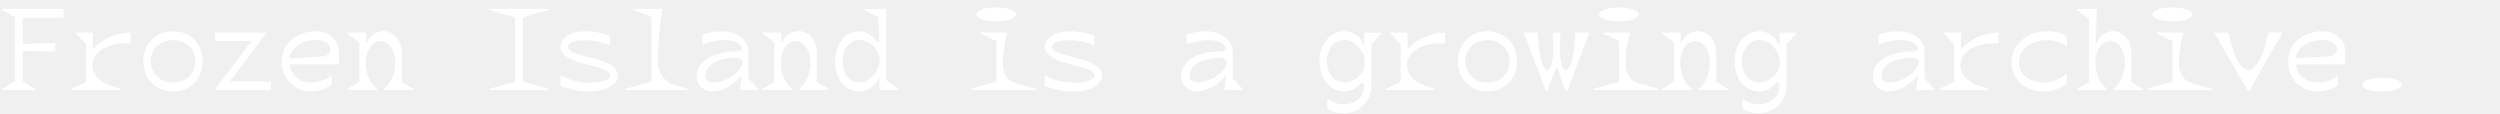
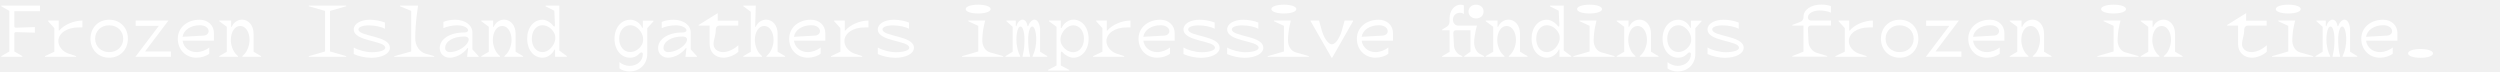
- <svg xmlns="http://www.w3.org/2000/svg" version="1.1" id="Layer_1" x="0px" y="0px" viewBox="0 0 1720 78" style="enable-background:new 0 0 1720 78;" xml:space="preserve">
+ <svg xmlns="http://www.w3.org/2000/svg" version="1.1" id="Layer_1" x="0px" y="0px" viewBox="0 0 2725 78" style="enable-background:new 0 0 2725 78;" xml:space="preserve">
  <style type="text/css">
	.st0{enable-background:new    ;}
	.st1{fill:#FFFFFF;}
</style>
  <g id="Layer_2_00000082327001397313722260000015424002618713803138_">
</g>
-   <g id="Layer_1_00000130626445821829905830000012789071706323672480_">
+   <g id="Layer_1_00000175300811517291664610000012290759947249157251_">
    <g class="st0">
      <path class="st1" d="M1.4,6.8V6.1h42.2v6.1H15.6v16.3c0,1,0.7,1.7,1.7,1.7l20.7-0.7v6.1L17.3,35c-1,0-1.7,0.7-1.7,1.7v19.4    l8.8,5.1v0.7H1.4v-0.7l8.8-5.1V11.9L1.4,6.8z" />
      <path class="st1" d="M64.6,33.3c5.2-6.3,15.8-10.9,25.2-10.9v7.5h-4.1c-12.8,0-22.1,6.3-22.1,15c0,5.7,4.7,11.4,11.2,13.6l8.2,2.7    v0.7H49v-0.7l10.2-4.8V30.6l-6.8-7.5v-0.7h11.6v10.9H64.6z" />
      <path class="st1" d="M139.4,42.2c0,12-8.6,20.7-20.4,20.7c-11.8,0-20.4-8.7-20.4-20.7c0-12,8.6-20.7,20.4-20.7    C130.8,21.4,139.4,30.1,139.4,42.2z M103.7,42.2c0,8.5,6.5,14.6,15.3,14.6c8.8,0,15.3-6.1,15.3-14.6c0-8.5-6.5-14.6-15.3-14.6    C110.2,27.5,103.7,33.7,103.7,42.2z" />
      <path class="st1" d="M147.6,61.9l25.5-33.7h-25.2v-5.8h35.7l-25.5,33.7h28.2v5.8H147.6z" />
      <path class="st1" d="M199,44.2c1,7.4,7.1,12.6,15.2,12.6c4.8,0,10.6-2.2,13.9-5.1v6.8c-3,2.6-8.8,4.4-13.9,4.4    c-11.8,0-20.4-8.7-20.4-20.7c0-12,10-20.7,23.8-20.7c9,0,15.6,6.1,15.6,14.6v8.2H199z M222,38.8c3.1-0.2,5.4-2.2,5.4-4.8    c0-3.7-4-6.5-9.5-6.5c-10.1,0-17.7,5.2-18.9,12.6L222,38.8z" />
      <path class="st1" d="M264.2,61.2l2-2c3.3-3.3,5.8-9.9,5.8-15.6c0-8.8-4.3-15.3-10.2-15.3c-5.9,0-10.2,6.5-10.2,15.3    c0,5.7,2.4,12.3,5.8,15.6l2,2v0.7H239v-0.7l8.2-4.8V29.2l-8.2-6.1v-0.7h12.9v6.8h0.7c1.8-4.6,6.5-7.8,11.2-7.8    c7.3,0,12.6,6.5,12.6,15.3v19.7l8.2,4.8v0.7h-20.4V61.2z" />
      <path class="st1" d="M377.4,61.9h-40.8v-0.7l17.7-5.1V11.9l-17.7-5.1V6.1h40.8v0.7l-17.7,5.1v44.2l17.7,5.1V61.9z" />
      <path class="st1" d="M390.7,32c0,8.2,34.3,6.5,34.3,20.1c0,6.3-8.6,10.9-20.4,10.9c-6.2,0-14.1-1.7-19-4.1v-7.1    c4.9,2.9,13.2,5.1,19.7,5.1c8.5,0,14.6-2,14.6-4.8c0-8.2-34.3-6.5-34.3-20.1c0-6.1,7.4-10.5,17.7-10.5c5.3,0,12.2,1.3,16.3,3.1    v6.8c-3.8-2.2-10.9-3.7-17-3.7C395.7,27.5,390.7,29.4,390.7,32z" />
      <path class="st1" d="M463.8,58.5l9.5,2.7v0.7h-43.5v-0.7l18.4-5.1V11.9l-12.2-5.1V6.1h19.7l-1.4,10.2c-1,7.6-1.7,18.3-1.7,25.5    C452.5,49.6,457.2,56.6,463.8,58.5z" />
      <path class="st1" d="M510.3,52.4h-0.7c-4.5,6.1-12.6,10.5-19.4,10.5c-6.3,0-10.9-4.4-10.9-10.5c0-9.9,11.2-17,26.5-17    c8.2,0,4.7-7.8-7.5-7.8c-5,0-11.4,1.3-15,3.1v-6.8c2.9-1.4,8.2-2.4,12.6-2.4c11,0,19,5.8,19,13.9v18.4l6.8,7.5v0.7h-12.6    L510.3,52.4z M505.9,39.8c-12,0-20.7,5.3-20.7,12.6c0,2.6,2.2,4.4,5.1,4.4c6.5,0,14.2-3.7,18.4-8.8    C512.4,43.2,511.3,39.8,505.9,39.8z" />
      <path class="st1" d="M549.8,61.2l2-2c3.3-3.3,5.8-9.9,5.8-15.6c0-8.8-4.3-15.3-10.2-15.3c-5.9,0-10.2,6.5-10.2,15.3    c0,5.7,2.4,12.3,5.8,15.6l2,2v0.7h-20.4v-0.7l8.2-4.8V29.2l-8.2-6.1v-0.7h12.9v6.8h0.7c1.8-4.6,6.5-7.8,11.2-7.8    c7.3,0,12.6,6.5,12.6,15.3v19.7l8.2,4.8v0.7h-20.4V61.2z" />
      <path class="st1" d="M574.6,42.2c0-12,7-20.7,16.7-20.7c3.9,0,8.8,2.7,11.6,6.5c1.2,1.6,2.1,1.2,2-1l-0.7-15.3l-9.5-4.8V6.1h15v49    l8.2,6.1v0.7h-12.9v-7.8h-0.7c-2.3,5.1-7.8,8.8-12.9,8.8C581.6,62.9,574.6,54.2,574.6,42.2z M579.7,42.2c0,8.5,4.8,14.6,11.6,14.6    c5.4,0,11-4.7,13.3-11.2c0.9-2.6,0.9-6.1,0-8.4c-2.2-5.6-7.8-9.7-13.3-9.7C584.5,27.5,579.7,33.7,579.7,42.2z" />
-       <path class="st1" d="M698.4,57.1l14.3,4.1v0.7h-44.9v-0.7l17.7-5.1V28.2l-10.9-5.1v-0.7h18.4l-1.4,6.1c-1,4.5-1.7,11.1-1.7,15.6    C689.9,50.3,693.3,55.7,698.4,57.1z M685.4,5.1c7.9,0,13.6,2,13.6,4.8s-5.7,4.8-13.6,4.8s-13.6-2-13.6-4.8S677.5,5.1,685.4,5.1z" />
-       <path class="st1" d="M723.9,32c0,8.2,34.3,6.5,34.3,20.1c0,6.3-8.6,10.9-20.4,10.9c-6.2,0-14.1-1.7-19-4.1v-7.1    c4.9,2.9,13.2,5.1,19.7,5.1c8.5,0,14.6-2,14.6-4.8c0-8.2-34.3-6.5-34.3-20.1c0-6.1,7.4-10.5,17.7-10.5c5.3,0,12.2,1.3,16.3,3.1    v6.8c-3.8-2.2-10.9-3.7-17-3.7C728.9,27.5,723.9,29.4,723.9,32z" />
-       <path class="st1" d="M843.5,52.4h-0.7c-4.5,6.1-12.6,10.5-19.4,10.5c-6.3,0-10.9-4.4-10.9-10.5c0-9.9,11.2-17,26.5-17    c8.2,0,4.7-7.8-7.5-7.8c-5,0-11.4,1.3-15,3.1v-6.8c2.9-1.4,8.2-2.4,12.6-2.4c11,0,19,5.8,19,13.9v18.4l6.8,7.5v0.7h-12.6    L843.5,52.4z M839.1,39.8c-12,0-20.7,5.3-20.7,12.6c0,2.6,2.2,4.4,5.1,4.4c6.5,0,14.2-3.7,18.4-8.8    C845.6,43.2,844.5,39.8,839.1,39.8z" />
-       <path class="st1" d="M937,57.1c-2,0-4.1,5.8-12.2,5.8c-9.9,0-17-8.7-17-20.7c0-12,7.3-20.7,17.3-20.7c5.4,0,10.9,3.7,12.9,8.8h0.7    v-7.8h11.6v0.7l-6.8,7.5v28.2c0,11-8.2,19-19.4,19c-4.1,0-8.6-1.4-10.9-3.4v-6.8c2.7,2.4,7.2,4.1,10.9,4.1    c8.5,0,14.6-5.4,14.6-12.9C938.7,57.9,938,57.1,937,57.1z M938.4,47.1c0.8-2.3,0.8-5.8,0-8.4c-2.2-6.5-7.8-11.2-13.3-11.2    c-7.1,0-12.2,6.1-12.2,14.6c0,8.5,5,14.6,11.9,14.6C930.5,56.8,936.2,52.7,938.4,47.1z" />
-       <path class="st1" d="M969,33.3c5.2-6.3,15.8-10.9,25.2-10.9v7.5h-4.1c-12.8,0-22.1,6.3-22.1,15c0,5.7,4.7,11.4,11.2,13.6l8.2,2.7    v0.7h-34v-0.7l10.2-4.8V30.6l-6.8-7.5v-0.7h11.6v10.9H969z" />
-       <path class="st1" d="M1043.8,42.2c0,12-8.6,20.7-20.4,20.7s-20.4-8.7-20.4-20.7c0-12,8.6-20.7,20.4-20.7S1043.8,30.1,1043.8,42.2z     M1008.1,42.2c0,8.5,6.5,14.6,15.3,14.6s15.3-6.1,15.3-14.6c0-8.5-6.5-14.6-15.3-14.6S1008.1,33.7,1008.1,42.2z" />
-       <path class="st1" d="M1078.1,62.9h-0.7l-6.1-16.3h-0.7l-6.1,16.3h-0.7l-15.3-39.8v-0.7h9.5l0.3,5.4c0.7,11.8,3.3,20.4,6.1,20.4    c3.1,0,4.8-8.6,4.1-20.4l-0.3-5.4h5.4l-0.3,5.4c-0.7,11.8,1,20.4,4.1,20.4c2.9,0,5.4-8.6,6.1-20.4l0.3-5.4h9.5v0.7L1078.1,62.9z" />
-       <path class="st1" d="M1126.8,57.1l14.3,4.1v0.7h-44.9v-0.7l17.7-5.1V28.2l-10.9-5.1v-0.7h18.4l-1.4,6.1c-1,4.5-1.7,11.1-1.7,15.6    C1118.3,50.3,1121.7,55.7,1126.8,57.1z M1113.8,5.1c7.9,0,13.6,2,13.6,4.8s-5.7,4.8-13.6,4.8s-13.6-2-13.6-4.8    S1105.9,5.1,1113.8,5.1z" />
-       <path class="st1" d="M1168.6,61.2l2-2c3.3-3.3,5.8-9.9,5.8-15.6c0-8.8-4.3-15.3-10.2-15.3c-5.9,0-10.2,6.5-10.2,15.3    c0,5.7,2.4,12.3,5.8,15.6l2,2v0.7h-20.4v-0.7l8.2-4.8V29.2l-8.2-6.1v-0.7h12.9v6.8h0.7c1.8-4.6,6.5-7.8,11.2-7.8    c7.3,0,12.6,6.5,12.6,15.3v19.7l8.2,4.8v0.7h-20.4V61.2z" />
-       <path class="st1" d="M1222.6,57.1c-2,0-4.1,5.8-12.2,5.8c-9.9,0-17-8.7-17-20.7c0-12,7.3-20.7,17.3-20.7c5.4,0,10.9,3.7,12.9,8.8    h0.7v-7.8h11.6v0.7l-6.8,7.5v28.2c0,11-8.2,19-19.4,19c-4.1,0-8.6-1.4-10.9-3.4v-6.8c2.7,2.4,7.2,4.1,10.9,4.1    c8.5,0,14.6-5.4,14.6-12.9C1224.3,57.9,1223.6,57.1,1222.6,57.1z M1224,47.1c0.8-2.3,0.8-5.8,0-8.4c-2.2-6.5-7.8-11.2-13.3-11.2    c-7.1,0-12.2,6.1-12.2,14.6c0,8.5,5,14.6,11.9,14.6C1216.1,56.8,1221.8,52.7,1224,47.1z" />
-       <path class="st1" d="M1319.5,52.4h-0.7c-4.5,6.1-12.6,10.5-19.4,10.5c-6.3,0-10.9-4.4-10.9-10.5c0-9.9,11.2-17,26.5-17    c8.2,0,4.7-7.8-7.5-7.8c-5,0-11.4,1.3-15,3.1v-6.8c2.9-1.4,8.2-2.4,12.6-2.4c11,0,19,5.8,19,13.9v18.4l6.8,7.5v0.7h-12.6    L1319.5,52.4z M1315.1,39.8c-12,0-20.7,5.3-20.7,12.6c0,2.6,2.2,4.4,5.1,4.4c6.5,0,14.2-3.7,18.4-8.8    C1321.6,43.2,1320.5,39.8,1315.1,39.8z" />
-       <path class="st1" d="M1349.8,33.3c5.2-6.3,15.8-10.9,25.2-10.9v7.5h-4.1c-12.8,0-22.1,6.3-22.1,15c0,5.7,4.7,11.4,11.2,13.6    l8.2,2.7v0.7h-34v-0.7l10.2-4.8V30.6l-6.8-7.5v-0.7h11.6v10.9H1349.8z" />
-       <path class="st1" d="M1421.9,50.7v6.8c-3.7,3.1-10.3,5.4-15.6,5.4c-13,0-22.4-8.3-22.4-19.7c0-12.6,10.5-21.8,25.2-21.8    c5,0,10.4,1.6,12.9,3.7V32c-2.7-2.6-8.1-4.4-12.9-4.4c-11.8,0-20.2,6.6-20.1,15.6c0.1,7.9,7.3,13.6,17.3,13.6    C1411.5,56.8,1418.1,54.2,1421.9,50.7z" />
-       <path class="st1" d="M1454.2,61.2l2-2c3.3-3.3,5.8-9.9,5.8-15.6c0-8.8-4.3-15.3-10.2-15.3c-5.9,0-10.2,6.5-10.2,15.3    c0,5.7,2.4,12.3,5.8,15.6l2,2v0.7H1429v-0.7l8.2-4.8V12.9l-8.2-6.1V6.1h13.6l-0.7,23.1h0.7c1.8-4.6,6.5-7.8,11.2-7.8    c7.3,0,12.6,6.5,12.6,15.3v19.7l8.2,4.8v0.7h-20.4V61.2z" />
-       <path class="st1" d="M1507.6,57.1l14.3,4.1v0.7H1477v-0.7l17.7-5.1V28.2l-10.9-5.1v-0.7h18.4l-1.4,6.1c-1,4.5-1.7,11.1-1.7,15.6    C1499.1,50.3,1502.5,55.7,1507.6,57.1z M1494.6,5.1c7.9,0,13.6,2,13.6,4.8s-5.7,4.8-13.6,4.8s-13.6-2-13.6-4.8    S1486.7,5.1,1494.6,5.1z" />
-       <path class="st1" d="M1547.3,62.9h-0.7l-22.8-39.8v-0.7h9.2l2.7,9.9c2.5,9.2,7.3,16,11.2,16c3.9,0,8.7-6.7,11.2-16l2.7-9.9h9.2    v0.7L1547.3,62.9z" />
-       <path class="st1" d="M1579.4,44.2c1,7.4,7.1,12.6,15.2,12.6c4.8,0,10.6-2.2,13.9-5.1v6.8c-3,2.6-8.8,4.4-13.9,4.4    c-11.8,0-20.4-8.7-20.4-20.7c0-12,10-20.7,23.8-20.7c9,0,15.6,6.1,15.6,14.6v8.2H1579.4z M1602.4,38.8c3.1-0.2,5.4-2.2,5.4-4.8    c0-3.7-4-6.5-9.5-6.5c-10.1,0-17.7,5.2-18.9,12.6L1602.4,38.8z" />
-       <path class="st1" d="M1638.8,53.4c7.9,0,13.6,2,13.6,4.8s-5.7,4.8-13.6,4.8c-7.9,0-13.6-2-13.6-4.8S1630.9,53.4,1638.8,53.4z" />
+       <path class="st1" d="M699,57.1c-2,0-4.1,5.8-12.2,5.8c-9.9,0-17-8.7-17-20.7c0-12,7.3-20.7,17.3-20.7c5.4,0,10.9,3.7,12.9,8.8h0.7    v-7.8h11.6v0.7l-6.8,7.5v28.2c0,11-8.2,19-19.4,19c-4.1,0-8.6-1.4-10.9-3.4v-6.8c2.7,2.4,7.2,4.1,10.9,4.1    c8.5,0,14.6-5.4,14.6-12.9C700.7,57.9,700,57.1,699,57.1z M700.4,47.1c0.8-2.3,0.8-5.8,0-8.4c-2.2-6.5-7.8-11.2-13.3-11.2    c-7.1,0-12.2,6.1-12.2,14.6c0,8.5,5,14.6,11.9,14.6C692.5,56.8,698.2,52.7,700.4,47.1z" />
+       <path class="st1" d="M748.3,52.4h-0.7c-4.5,6.1-12.6,10.5-19.4,10.5c-6.3,0-10.9-4.4-10.9-10.5c0-9.9,11.2-17,26.5-17    c8.2,0,4.7-7.8-7.5-7.8c-5,0-11.4,1.3-15,3.1v-6.8c2.9-1.4,8.2-2.4,12.6-2.4c11,0,19,5.8,19,13.9v18.4l6.8,7.5v0.7h-12.6    L748.3,52.4z M743.9,39.8c-12,0-20.7,5.3-20.7,12.6c0,2.6,2.2,4.4,5.1,4.4c6.5,0,14.2-3.7,18.4-8.8    C750.4,43.2,749.3,39.8,743.9,39.8z" />
+       <path class="st1" d="M804.8,49.3v7.1c-3.9,3.7-10.7,6.5-16.3,6.5c-8.7,0-15-6.1-15-14.6V27.9h-11.9v-0.7l20.7-12.9v8.2h22.4v5.4    h-20.4c-2.4,0-4.1,1.7-4.1,4.1c0,7.3-2.4,10.7-2.4,16.3c0,4.9,4.4,8.5,10.5,8.5C793.3,56.8,800.1,53.7,804.8,49.3z" />
+       <path class="st1" d="M835.4,61.2l2-2c3.3-3.3,5.8-9.9,5.8-15.6c0-8.8-4.3-15.3-10.2-15.3c-5.9,0-10.2,6.5-10.2,15.3    c0,5.7,2.4,12.3,5.8,15.6l2,2v0.7h-20.4v-0.7l8.2-4.8V12.9l-8.2-6.1V6.1h13.6l-0.7,23.1h0.7c1.8-4.6,6.5-7.8,11.2-7.8    c7.3,0,12.6,6.5,12.6,15.3v19.7l8.2,4.8v0.7h-20.4V61.2z" />
+       <path class="st1" d="M865.4,44.2c1,7.4,7.1,12.6,15.2,12.6c4.8,0,10.6-2.2,13.9-5.1v6.8c-3,2.6-8.8,4.4-13.9,4.4    c-11.8,0-20.4-8.7-20.4-20.7c0-12,10-20.7,23.8-20.7c9,0,15.6,6.1,15.6,14.6v8.2H865.4z M888.4,38.8c3.1-0.2,5.4-2.2,5.4-4.8    c0-3.7-4-6.5-9.5-6.5c-10.1,0-17.7,5.2-18.9,12.6L888.4,38.8z" />
+       <path class="st1" d="M921.4,33.3c5.2-6.3,15.8-10.9,25.2-10.9v7.5h-4.1c-12.8,0-22.1,6.3-22.1,15c0,5.7,4.7,11.4,11.2,13.6    l8.2,2.7v0.7h-34v-0.7l10.2-4.8V30.6l-6.8-7.5v-0.7h11.6v10.9H921.4z" />
+       <path class="st1" d="M961.9,32c0,8.2,34.3,6.5,34.3,20.1c0,6.3-8.6,10.9-20.4,10.9c-6.2,0-14.1-1.7-19-4.1v-7.1    c4.9,2.9,13.2,5.1,19.7,5.1c8.5,0,14.6-2,14.6-4.8c0-8.2-34.3-6.5-34.3-20.1c0-6.1,7.4-10.5,17.7-10.5c5.3,0,12.2,1.3,16.3,3.1    v6.8c-3.8-2.2-10.9-3.7-17-3.7C966.9,27.5,961.9,29.4,961.9,32z" />
+       <path class="st1" d="M1079.2,57.1l14.3,4.1v0.7h-44.9v-0.7l17.7-5.1V28.2l-10.9-5.1v-0.7h18.4l-1.4,6.1c-1,4.5-1.7,11.1-1.7,15.6    C1070.7,50.3,1074.1,55.7,1079.2,57.1z M1066.2,5.1c7.9,0,13.6,2,13.6,4.8s-5.7,4.8-13.6,4.8s-13.6-2-13.6-4.8    S1058.3,5.1,1066.2,5.1z" />
+       <path class="st1" d="M1126.8,58.1c1.6-3.6,2.7-9.8,2.7-14.6c0-8.5-1.8-14.6-4.4-14.6s-4.4,6.1-4.4,14.6c0,5.1,0.5,11.3,1.4,14.6    l0.7,3.1v0.7h-8.2v-0.7l0.7-3.1c0.8-3.1,1.4-9.2,1.4-14.6c0-8.5-1.8-14.6-4.4-14.6c-2.6,0-4.4,6.1-4.4,14.6    c0,4.9,1.2,11.1,2.7,14.6l1.4,3.1v0.7h-16v-0.7l7.8-4.8V29.2l-6.8-6.1v-0.7h10.2v6.1h0.7c1-4.1,3.9-7.1,6.8-7.1    c2.6,0,4.8,3,5.3,7.1h0.7c1.4-4.1,4.3-7.1,6.9-7.1c3.5,0,6.1,5,6.1,11.9v23.1l7.8,4.8v0.7h-16v-0.7L1126.8,58.1z" />
+       <path class="st1" d="M1186.6,42.2c0,12-7,20.7-16.7,20.7c-3.7,0-8.6-2.4-11.6-5.8c-1.2-1.4-2-1-2,1v13.3l9.2,4.8v0.7h-23.1v-0.7    l9.2-4.8V29.2l-8.2-6.1v-0.7h12.9v8.2h0.7c2.4-5.3,7.8-9.2,12.9-9.2C1179.6,21.4,1186.6,30.1,1186.6,42.2z M1181.5,42.2    c0-8.5-4.8-14.6-11.6-14.6c-5.4,0-11,4.7-13.3,11.2c-0.9,2.6-0.9,6.1,0,8.4c2.2,5.6,7.8,9.7,13.3,9.7    C1176.7,56.8,1181.5,50.7,1181.5,42.2z" />
+       <path class="st1" d="M1207,33.3c5.2-6.3,15.8-10.9,25.2-10.9v7.5h-4.1c-12.8,0-22.1,6.3-22.1,15c0,5.7,4.7,11.4,11.2,13.6l8.2,2.7    v0.7h-34v-0.7l10.2-4.8V30.6l-6.8-7.5v-0.7h11.6v10.9H1207z" />
+       <path class="st1" d="M1246.2,44.2c1,7.4,7.1,12.6,15.2,12.6c4.8,0,10.6-2.2,13.9-5.1v6.8c-3,2.6-8.8,4.4-13.9,4.4    c-11.8,0-20.4-8.7-20.4-20.7c0-12,10-20.7,23.8-20.7c9,0,15.6,6.1,15.6,14.6v8.2H1246.2z M1269.2,38.8c3.1-0.2,5.4-2.2,5.4-4.8    c0-3.7-4-6.5-9.5-6.5c-10.1,0-17.7,5.2-18.9,12.6L1269.2,38.8z" />
+       <path class="st1" d="M1295.1,32c0,8.2,34.3,6.5,34.3,20.1c0,6.3-8.6,10.9-20.4,10.9c-6.2,0-14.1-1.7-19-4.1v-7.1    c4.9,2.9,13.2,5.1,19.7,5.1c8.5,0,14.6-2,14.6-4.8c0-8.2-34.3-6.5-34.3-20.1c0-6.1,7.4-10.5,17.7-10.5c5.3,0,12.2,1.3,16.3,3.1    v6.8c-3.8-2.2-10.9-3.7-17-3.7C1300.1,27.5,1295.1,29.4,1295.1,32z" />
+       <path class="st1" d="M1342.7,32c0,8.2,34.3,6.5,34.3,20.1c0,6.3-8.6,10.9-20.4,10.9c-6.2,0-14.1-1.7-19-4.1v-7.1    c4.9,2.9,13.2,5.1,19.7,5.1c8.5,0,14.6-2,14.6-4.8c0-8.2-34.3-6.5-34.3-20.1c0-6.1,7.4-10.5,17.7-10.5c5.3,0,12.2,1.3,16.3,3.1    v6.8c-3.8-2.2-10.9-3.7-17-3.7C1347.7,27.5,1342.7,29.4,1342.7,32z" />
+       <path class="st1" d="M1412.4,57.1l14.3,4.1v0.7h-44.9v-0.7l17.7-5.1V28.2l-10.9-5.1v-0.7h18.4l-1.4,6.1c-1,4.5-1.7,11.1-1.7,15.6    C1403.9,50.3,1407.3,55.7,1412.4,57.1z M1399.4,5.1c7.9,0,13.6,2,13.6,4.8s-5.7,4.8-13.6,4.8s-13.6-2-13.6-4.8    S1391.5,5.1,1399.4,5.1z" />
+       <path class="st1" d="M1452.1,62.9h-0.7l-22.8-39.8v-0.7h9.2l2.7,9.9c2.5,9.2,7.3,16,11.2,16c3.9,0,8.7-6.7,11.2-16l2.7-9.9h9.2    v0.7L1452.1,62.9z" />
+       <path class="st1" d="M1484.2,44.2c1,7.4,7.1,12.6,15.2,12.6c4.8,0,10.6-2.2,13.9-5.1v6.8c-3,2.6-8.8,4.4-13.9,4.4    c-11.8,0-20.4-8.7-20.4-20.7c0-12,10-20.7,23.8-20.7c9,0,15.6,6.1,15.6,14.6v8.2H1484.2z M1507.2,38.8c3.1-0.2,5.4-2.2,5.4-4.8    c0-3.7-4-6.5-9.5-6.5c-10.1,0-17.7,5.2-18.9,12.6L1507.2,38.8z" />
+       <path class="st1" d="M1612.6,58.5l5.1,2.7v0.7H1596v-0.7l6.8-4.8V33h-16c-1.6,0-2.8,1.3-2.7,3.1l0.7,13.3    c0.2,4.4,2.9,8.8,6.5,10.5l2.7,1.4v0.7h-22.1v-0.7l8.2-4.8V33h-8.2v-0.7l5.4-3.4c1.6-1,2.7-3.3,2.7-5.4v-3.1    c0-8.8,5.2-15.3,12.2-15.3c1,0,2.4,0.3,3.4,0.7v9.5c-1-0.8-2.7-1.4-4.1-1.4c-4.6,0-7.8,3.1-7.8,7.5c0,3.7,2.4,6.5,5.8,6.5h20.4    l-1.4,5.4c-1,4.6-1.7,10-1.7,12.9C1606.8,51.5,1609.3,56.6,1612.6,58.5z M1600.7,12.6c0-4.4,3.4-7.5,8.2-7.5s8.2,3.1,8.2,7.5    s-3.4,7.5-8.2,7.5S1600.7,16.9,1600.7,12.6z" />
+       <path class="st1" d="M1644.6,61.2l2-2c3.3-3.3,5.8-9.9,5.8-15.6c0-8.8-4.3-15.3-10.2-15.3c-5.9,0-10.2,6.5-10.2,15.3    c0,5.7,2.4,12.3,5.8,15.6l2,2v0.7h-20.4v-0.7l8.2-4.8V29.2l-8.2-6.1v-0.7h12.9v6.8h0.7c1.8-4.6,6.5-7.8,11.2-7.8    c7.3,0,12.6,6.5,12.6,15.3v19.7l8.2,4.8v0.7h-20.4V61.2z" />
+       <path class="st1" d="M1669.4,42.2c0-12,7-20.7,16.7-20.7c3.9,0,8.8,2.7,11.6,6.5c1.2,1.6,2.1,1.2,2-1l-0.7-15.3l-9.5-4.8V6.1h15    v49l8.2,6.1v0.7h-12.9v-7.8h-0.7c-2.3,5.1-7.8,8.8-12.9,8.8C1676.4,62.9,1669.4,54.2,1669.4,42.2z M1674.5,42.2    c0,8.5,4.8,14.6,11.6,14.6c5.4,0,11-4.7,13.3-11.2c0.9-2.6,0.9-6.1,0-8.4c-2.2-5.6-7.8-9.7-13.3-9.7    C1679.3,27.5,1674.5,33.7,1674.5,42.2z" />
+       <path class="st1" d="M1745.6,57.1l14.3,4.1v0.7H1715v-0.7l17.7-5.1V28.2l-10.9-5.1v-0.7h18.4l-1.4,6.1c-1,4.5-1.7,11.1-1.7,15.6    C1737.1,50.3,1740.5,55.7,1745.6,57.1z M1732.6,5.1c7.9,0,13.6,2,13.6,4.8s-5.7,4.8-13.6,4.8s-13.6-2-13.6-4.8    S1724.7,5.1,1732.6,5.1z" />
+       <path class="st1" d="M1787.4,61.2l2-2c3.3-3.3,5.8-9.9,5.8-15.6c0-8.8-4.3-15.3-10.2-15.3c-5.9,0-10.2,6.5-10.2,15.3    c0,5.7,2.4,12.3,5.8,15.6l2,2v0.7h-20.4v-0.7l8.2-4.8V29.2l-8.2-6.1v-0.7h12.9v6.8h0.7c1.8-4.6,6.5-7.8,11.2-7.8    c7.3,0,12.6,6.5,12.6,15.3v19.7l8.2,4.8v0.7h-20.4V61.2z" />
+       <path class="st1" d="M1841.4,57.1c-2,0-4.1,5.8-12.2,5.8c-9.9,0-17-8.7-17-20.7c0-12,7.3-20.7,17.3-20.7c5.4,0,10.9,3.7,12.9,8.8    h0.7v-7.8h11.6v0.7l-6.8,7.5v28.2c0,11-8.2,19-19.4,19c-4.1,0-8.6-1.4-10.9-3.4v-6.8c2.7,2.4,7.2,4.1,10.9,4.1    c8.5,0,14.6-5.4,14.6-12.9C1843.1,57.9,1842.4,57.1,1841.4,57.1z M1842.8,47.1c0.8-2.3,0.8-5.8,0-8.4c-2.2-6.5-7.8-11.2-13.3-11.2    c-7.1,0-12.2,6.1-12.2,14.6c0,8.5,5,14.6,11.9,14.6C1834.9,56.8,1840.6,52.7,1842.8,47.1z" />
+       <path class="st1" d="M1866.3,32c0,8.2,34.3,6.5,34.3,20.1c0,6.3-8.6,10.9-20.4,10.9c-6.2,0-14.1-1.7-19-4.1v-7.1    c4.9,2.9,13.2,5.1,19.7,5.1c8.5,0,14.6-2,14.6-4.8c0-8.2-34.3-6.5-34.3-20.1c0-6.1,7.4-10.5,17.7-10.5c5.3,0,12.2,1.3,16.3,3.1    v6.8c-3.8-2.2-10.9-3.7-17-3.7C1871.3,27.5,1866.3,29.4,1866.3,32z" />
+       <path class="st1" d="M1970.6,19c0,2,1.4,3.4,3.4,3.4h21.8v5.4H1974c-2,0-3.5,1.4-3.4,3.4l0.7,14.6c0.3,5.4,4.1,10.4,9.2,11.9    l11.2,3.4v0.7h-38.1v-0.7l12.2-4.8V27.9h-12.2v-0.7l8.8-3.4c2-0.7,3.4-2.7,3.4-4.8v-0.7c0-7.7,8.2-13.3,19.4-13.3    c3.9,0,8.3,0.7,10.5,1.7v7.1c-2.7-1.4-8-2.4-12.6-2.4C1975.9,11.6,1970.6,14.7,1970.6,19z" />
+       <path class="st1" d="M2016.2,33.3c5.2-6.3,15.8-10.9,25.2-10.9v7.5h-4.1c-12.8,0-22.1,6.3-22.1,15c0,5.7,4.7,11.4,11.2,13.6    l8.2,2.7v0.7h-34v-0.7l10.2-4.8V30.6l-6.8-7.5v-0.7h11.6v10.9H2016.2z" />
+       <path class="st1" d="M2091,42.2c0,12-8.6,20.7-20.4,20.7c-11.8,0-20.4-8.7-20.4-20.7c0-12,8.6-20.7,20.4-20.7    C2082.4,21.4,2091,30.1,2091,42.2z M2055.3,42.2c0,8.5,6.5,14.6,15.3,14.6c8.8,0,15.3-6.1,15.3-14.6c0-8.5-6.5-14.6-15.3-14.6    C2061.8,27.5,2055.3,33.7,2055.3,42.2z" />
+       <path class="st1" d="M2099.2,61.9l25.5-33.7h-25.2v-5.8h35.7l-25.5,33.7h28.2v5.8H2099.2z" />
+       <path class="st1" d="M2150.6,44.2c1,7.4,7.1,12.6,15.2,12.6c4.8,0,10.6-2.2,13.9-5.1v6.8c-3,2.6-8.8,4.4-13.9,4.4    c-11.8,0-20.4-8.7-20.4-20.7c0-12,10-20.7,23.8-20.7c9,0,15.6,6.1,15.6,14.6v8.2H2150.6z M2173.6,38.8c3.1-0.2,5.4-2.2,5.4-4.8    c0-3.7-4-6.5-9.5-6.5c-10.1,0-17.7,5.2-18.9,12.6L2173.6,38.8z" />
+       <path class="st1" d="M2215.8,61.2l2-2c3.3-3.3,5.8-9.9,5.8-15.6c0-8.8-4.3-15.3-10.2-15.3c-5.9,0-10.2,6.5-10.2,15.3    c0,5.7,2.4,12.3,5.8,15.6l2,2v0.7h-20.4v-0.7l8.2-4.8V29.2l-8.2-6.1v-0.7h12.9v6.8h0.7c1.8-4.6,6.5-7.8,11.2-7.8    c7.3,0,12.6,6.5,12.6,15.3v19.7l8.2,4.8v0.7h-20.4V61.2z" />
+       <path class="st1" d="M2316.7,57.1l14.3,4.1v0.7h-44.9v-0.7l17.7-5.1V28.2l-10.9-5.1v-0.7h18.4l-1.4,6.1c-1,4.5-1.7,11.1-1.7,15.6    C2308.2,50.3,2311.6,55.7,2316.7,57.1z M2303.8,5.1c7.9,0,13.6,2,13.6,4.8s-5.7,4.8-13.6,4.8s-13.6-2-13.6-4.8    S2295.9,5.1,2303.8,5.1z" />
+       <path class="st1" d="M2358.6,61.2l2-2c3.3-3.3,5.8-9.9,5.8-15.6c0-8.8-4.3-15.3-10.2-15.3c-5.9,0-10.2,6.5-10.2,15.3    c0,5.7,2.4,12.3,5.8,15.6l2,2v0.7h-20.4v-0.7l8.2-4.8V29.2l-8.2-6.1v-0.7h12.9v6.8h0.7c1.8-4.6,6.5-7.8,11.2-7.8    c7.3,0,12.6,6.5,12.6,15.3v19.7l8.2,4.8v0.7h-20.4V61.2z" />
+       <path class="st1" d="M2470.8,49.3v7.1c-3.9,3.7-10.7,6.5-16.3,6.5c-8.7,0-15-6.1-15-14.6V27.9h-11.9v-0.7l20.7-12.9v8.2h22.4v5.4    h-20.4c-2.4,0-4.1,1.7-4.1,4.1c0,7.3-2.4,10.7-2.4,16.3c0,4.9,4.4,8.5,10.5,8.5C2459.3,56.8,2466.1,53.7,2470.8,49.3z" />
+       <path class="st1" d="M2507.1,57.1l14.3,4.1v0.7h-44.9v-0.7l17.7-5.1V28.2l-10.9-5.1v-0.7h18.4l-1.4,6.1c-1,4.5-1.7,11.1-1.7,15.6    C2498.6,50.3,2502,55.7,2507.1,57.1z M2494.2,5.1c7.9,0,13.6,2,13.6,4.8s-5.7,4.8-13.6,4.8s-13.6-2-13.6-4.8    S2486.3,5.1,2494.2,5.1z" />
+       <path class="st1" d="M2554.7,58.1c1.6-3.6,2.7-9.8,2.7-14.6c0-8.5-1.8-14.6-4.4-14.6s-4.4,6.1-4.4,14.6c0,5.1,0.5,11.3,1.4,14.6    l0.7,3.1v0.7h-8.2v-0.7l0.7-3.1c0.8-3.1,1.4-9.2,1.4-14.6c0-8.5-1.8-14.6-4.4-14.6c-2.6,0-4.4,6.1-4.4,14.6    c0,4.9,1.2,11.1,2.7,14.6l1.4,3.1v0.7h-16v-0.7l7.8-4.8V29.2l-6.8-6.1v-0.7h10.2v6.1h0.7c1-4.1,3.9-7.1,6.8-7.1    c2.6,0,4.8,3,5.3,7.1h0.7c1.4-4.1,4.3-7.1,6.9-7.1c3.5,0,6.1,5,6.1,11.9v23.1l7.8,4.8v0.7h-16v-0.7L2554.7,58.1z" />
+       <path class="st1" d="M2579,44.2c1,7.4,7.1,12.6,15.2,12.6c4.8,0,10.6-2.2,13.9-5.1v6.8c-3,2.6-8.8,4.4-13.9,4.4    c-11.8,0-20.4-8.7-20.4-20.7c0-12,10-20.7,23.8-20.7c9,0,15.6,6.1,15.6,14.6v8.2H2579z M2602,38.8c3.1-0.2,5.4-2.2,5.4-4.8    c0-3.7-4-6.5-9.5-6.5c-10.1,0-17.7,5.2-18.9,12.6L2602,38.8z" />
+       <path class="st1" d="M2638.4,53.4c7.9,0,13.6,2,13.6,4.8c0,2.8-5.7,4.8-13.6,4.8c-7.9,0-13.6-2-13.6-4.8    C2624.8,55.4,2630.5,53.4,2638.4,53.4z" />
    </g>
  </g>
</svg>
